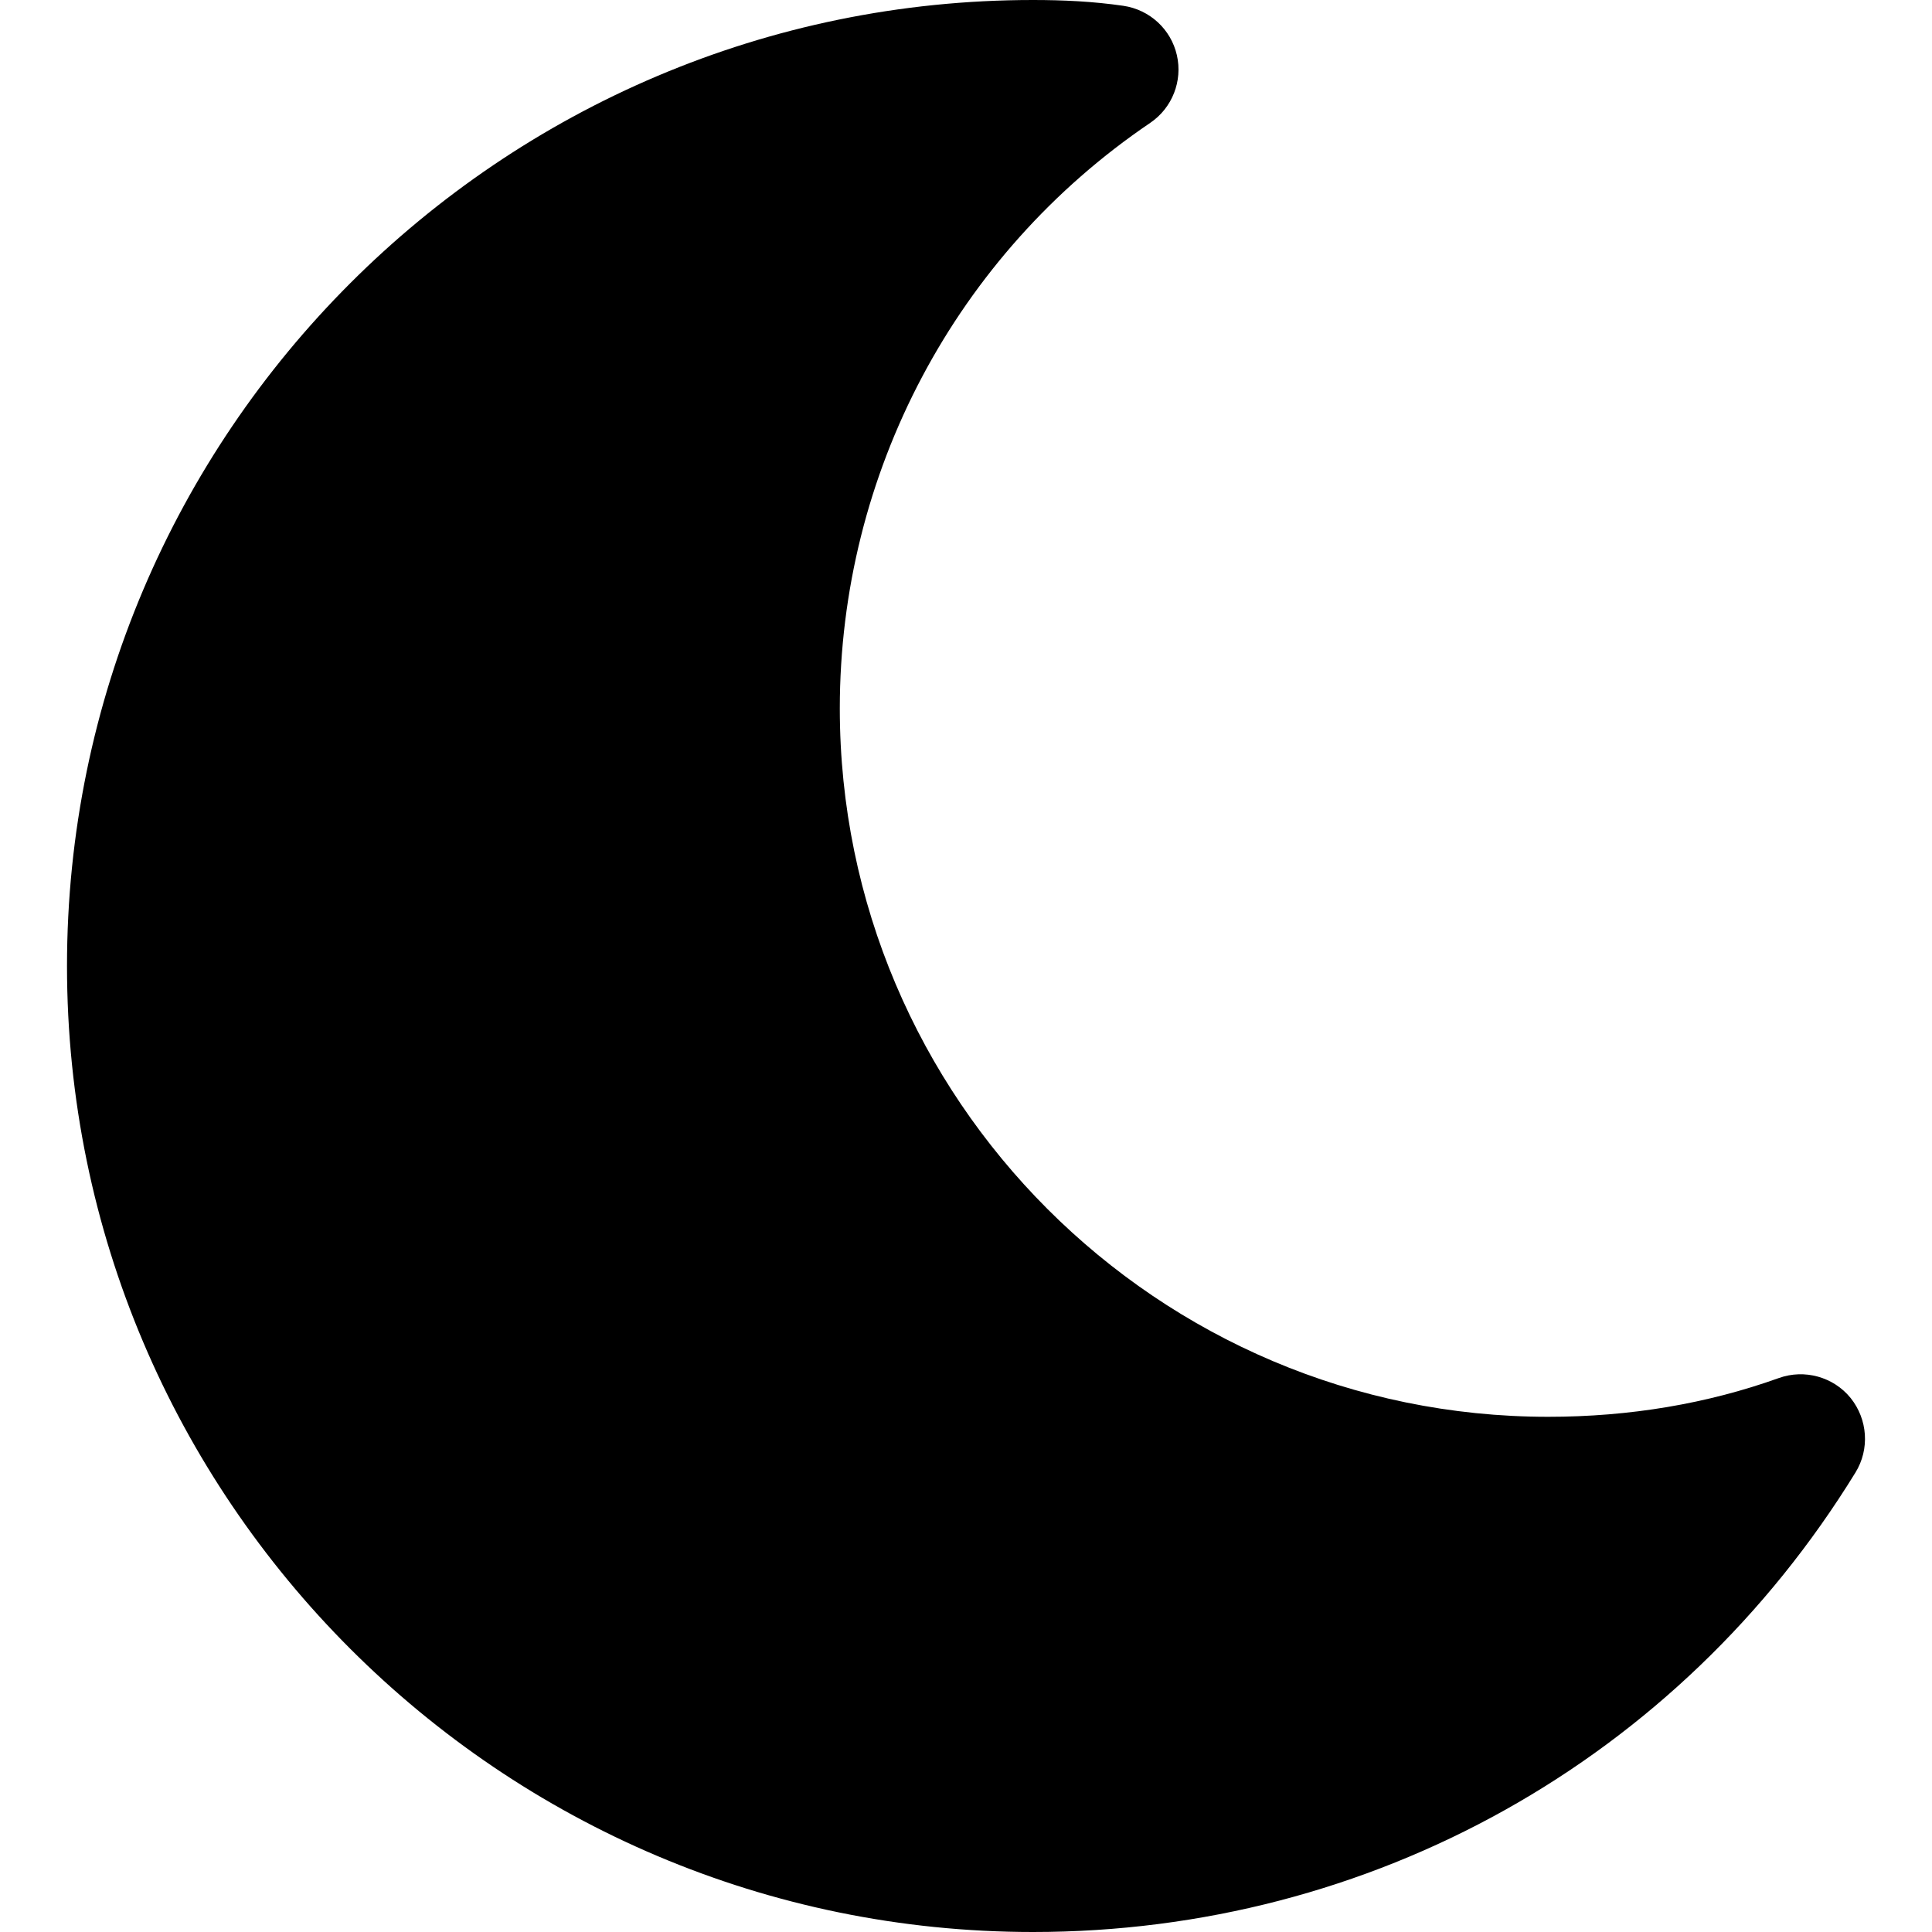
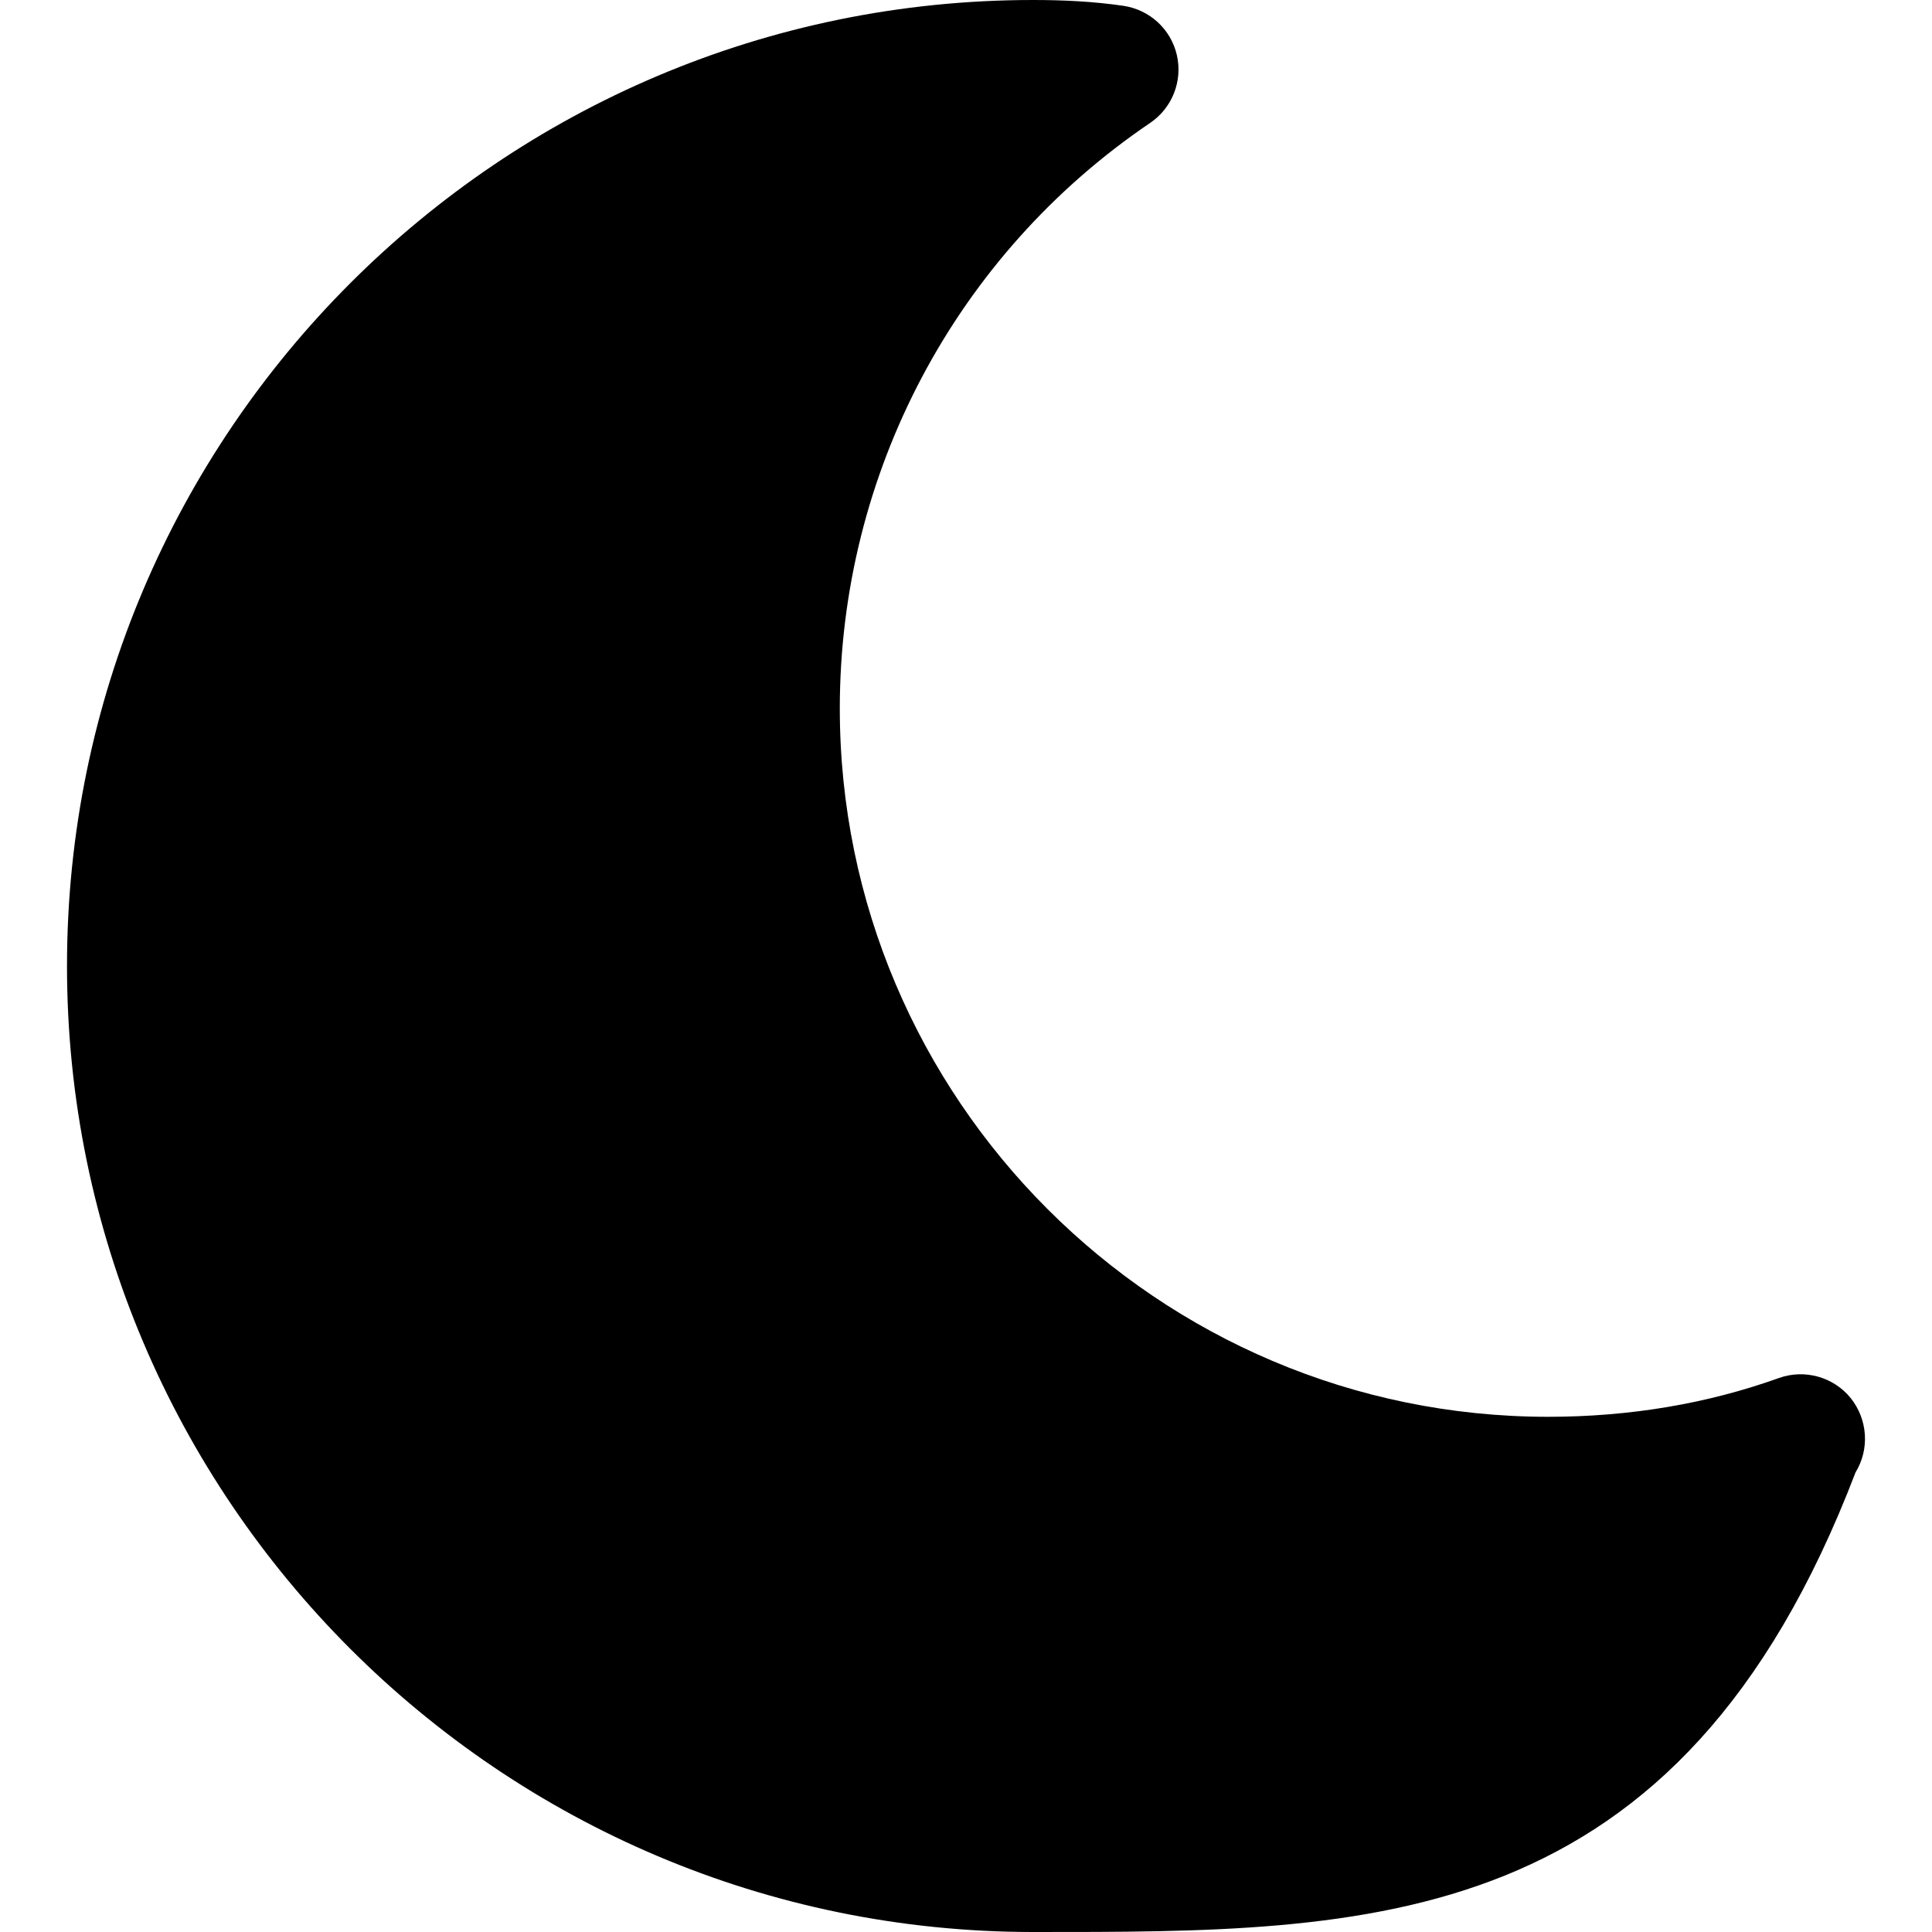
<svg xmlns="http://www.w3.org/2000/svg" viewBox="0 0 480 480" style="enable-background:new 0 0 480 480" xml:space="preserve">
-   <path d="M459.782 347.328c-4.288-5.28-11.488-7.232-17.824-4.96-17.76 6.368-37.024 9.632-57.312 9.632-97.056 0-176-78.976-176-176 0-58.4 28.832-112.768 77.12-145.472 5.472-3.712 8.096-10.4 6.624-16.832S285.638 2.4 279.078 1.44C271.59.352 264.134 0 256.646 0c-132.352 0-240 107.648-240 240s107.648 240 240 240c84 0 160.416-42.688 204.352-114.176 3.552-5.792 3.04-13.184-1.216-18.496z" />
+   <path d="M459.782 347.328c-4.288-5.28-11.488-7.232-17.824-4.96-17.76 6.368-37.024 9.632-57.312 9.632-97.056 0-176-78.976-176-176 0-58.4 28.832-112.768 77.12-145.472 5.472-3.712 8.096-10.4 6.624-16.832S285.638 2.4 279.078 1.44C271.59.352 264.134 0 256.646 0c-132.352 0-240 107.648-240 240s107.648 240 240 240c84 0 160.416.688 204.352-114.176 3.552-5.792 3.04-13.184-1.216-18.496z" />
</svg>
